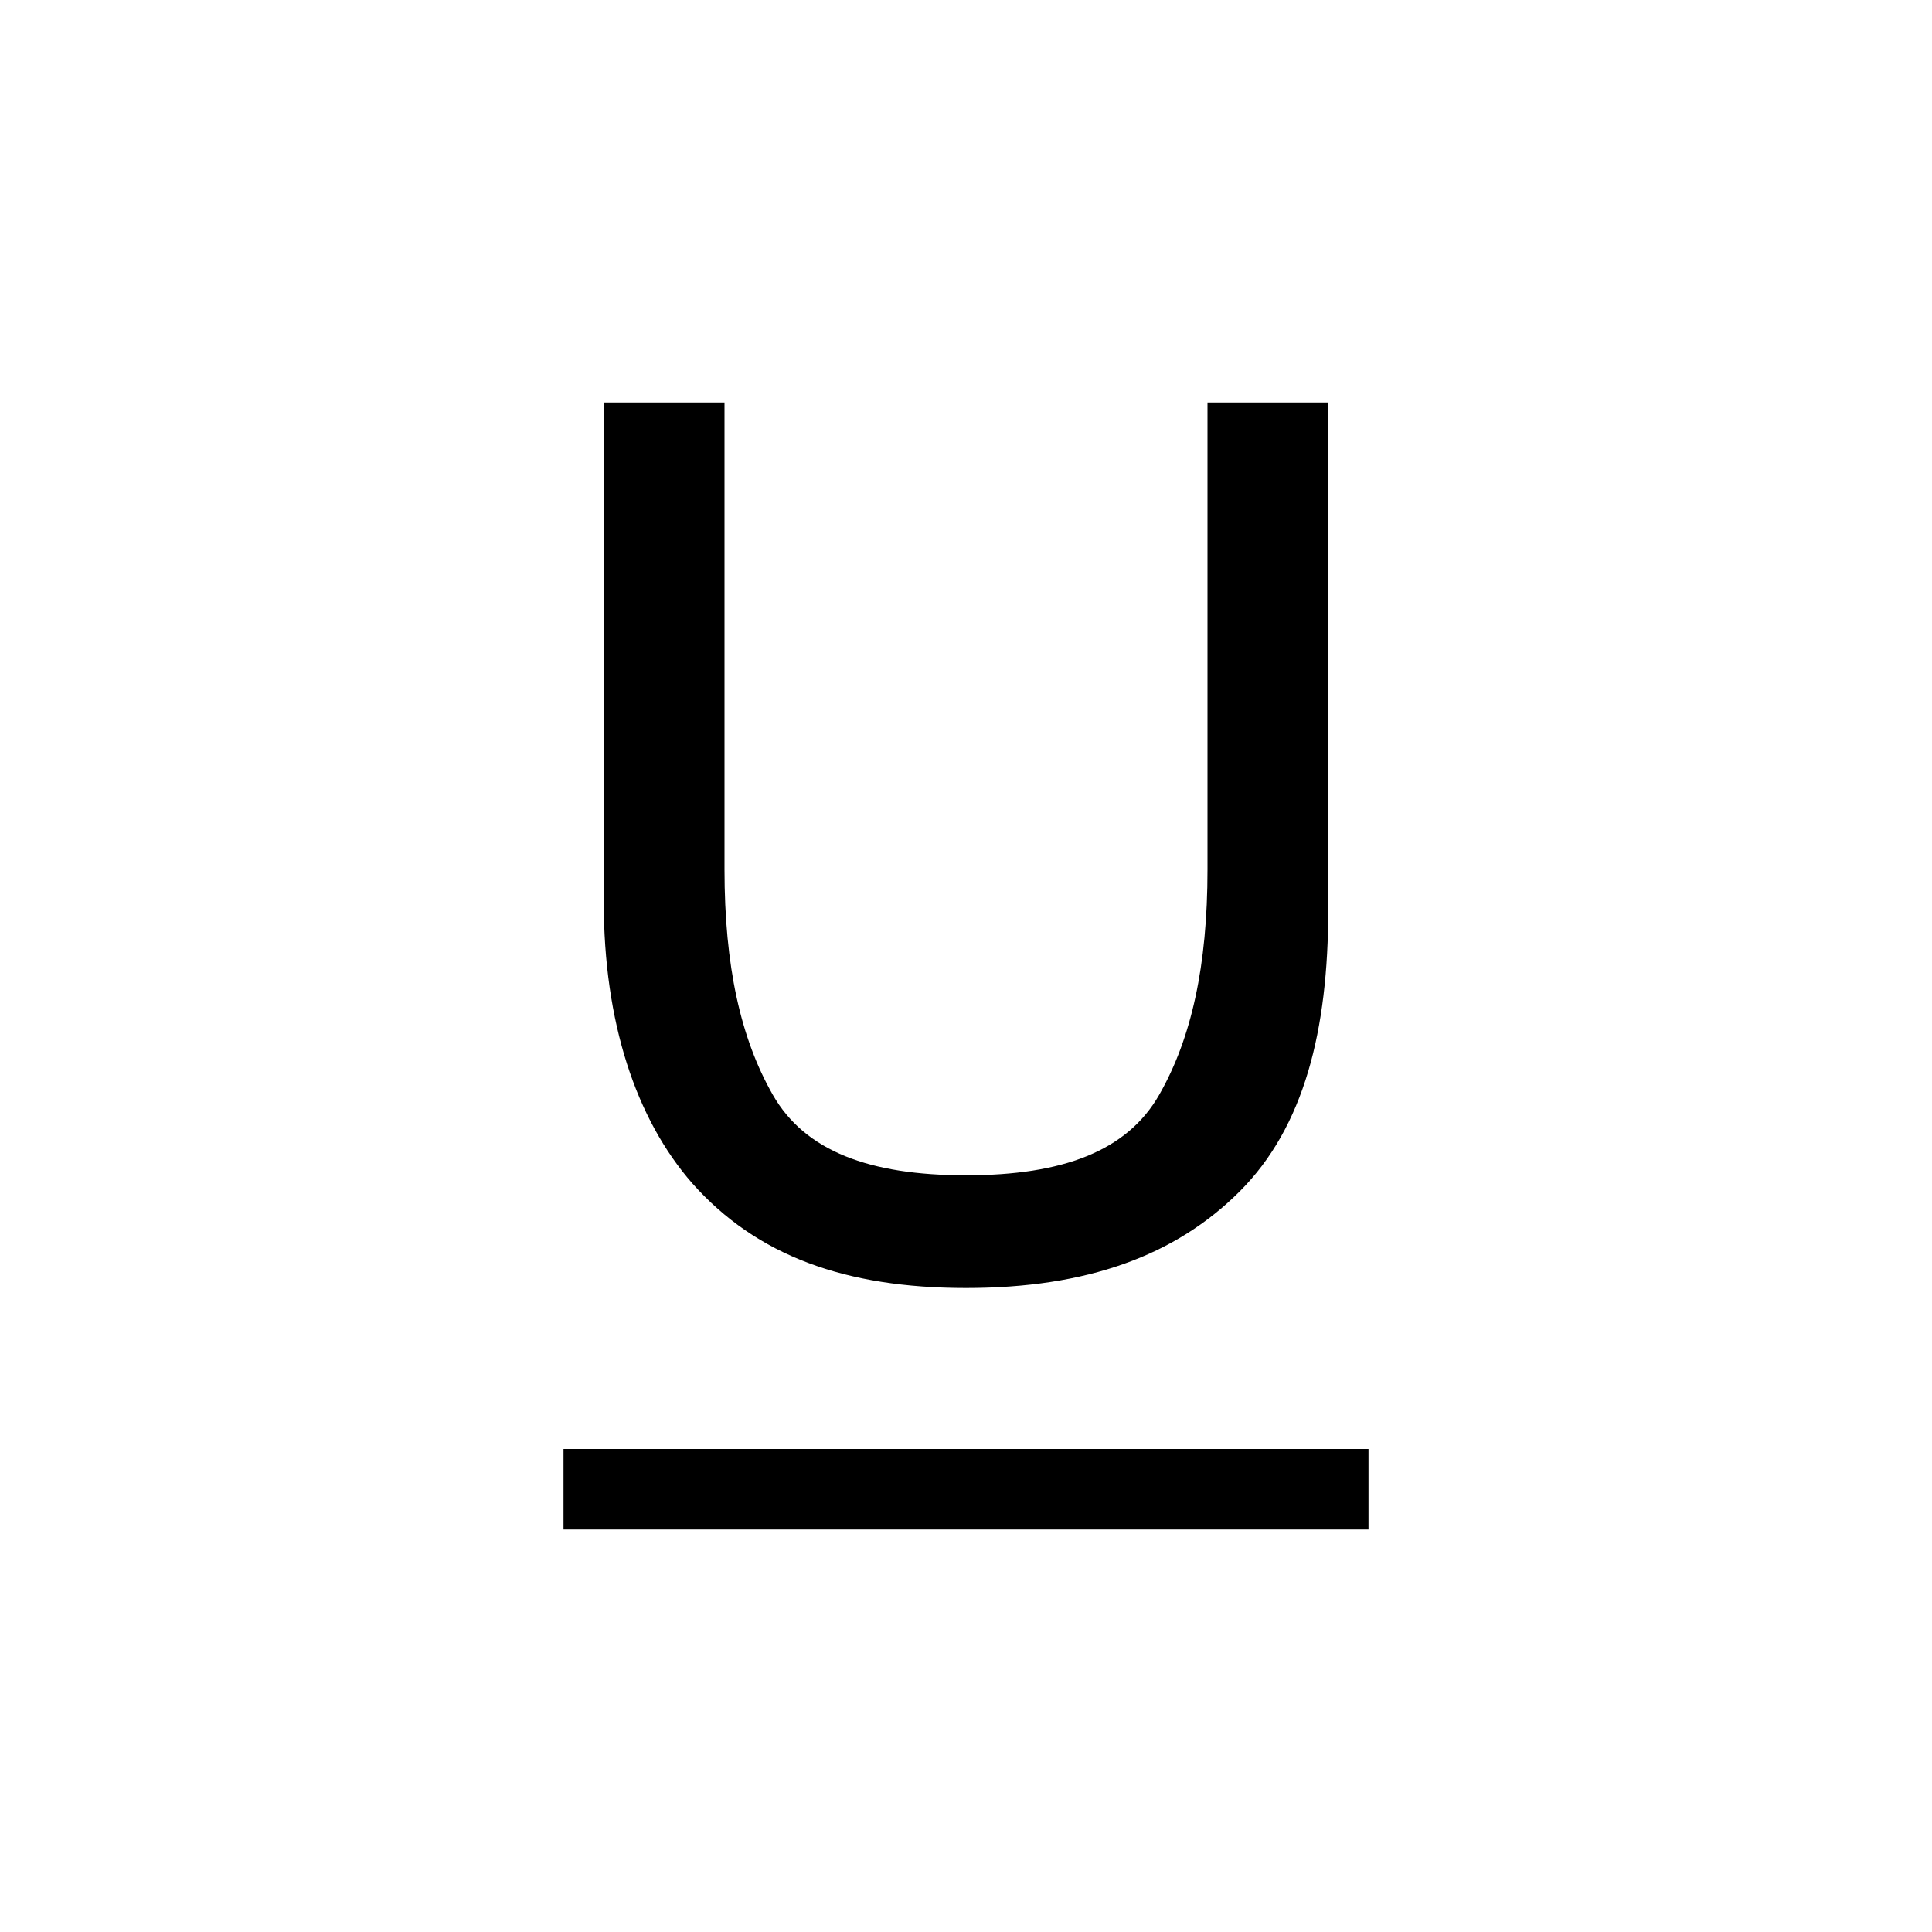
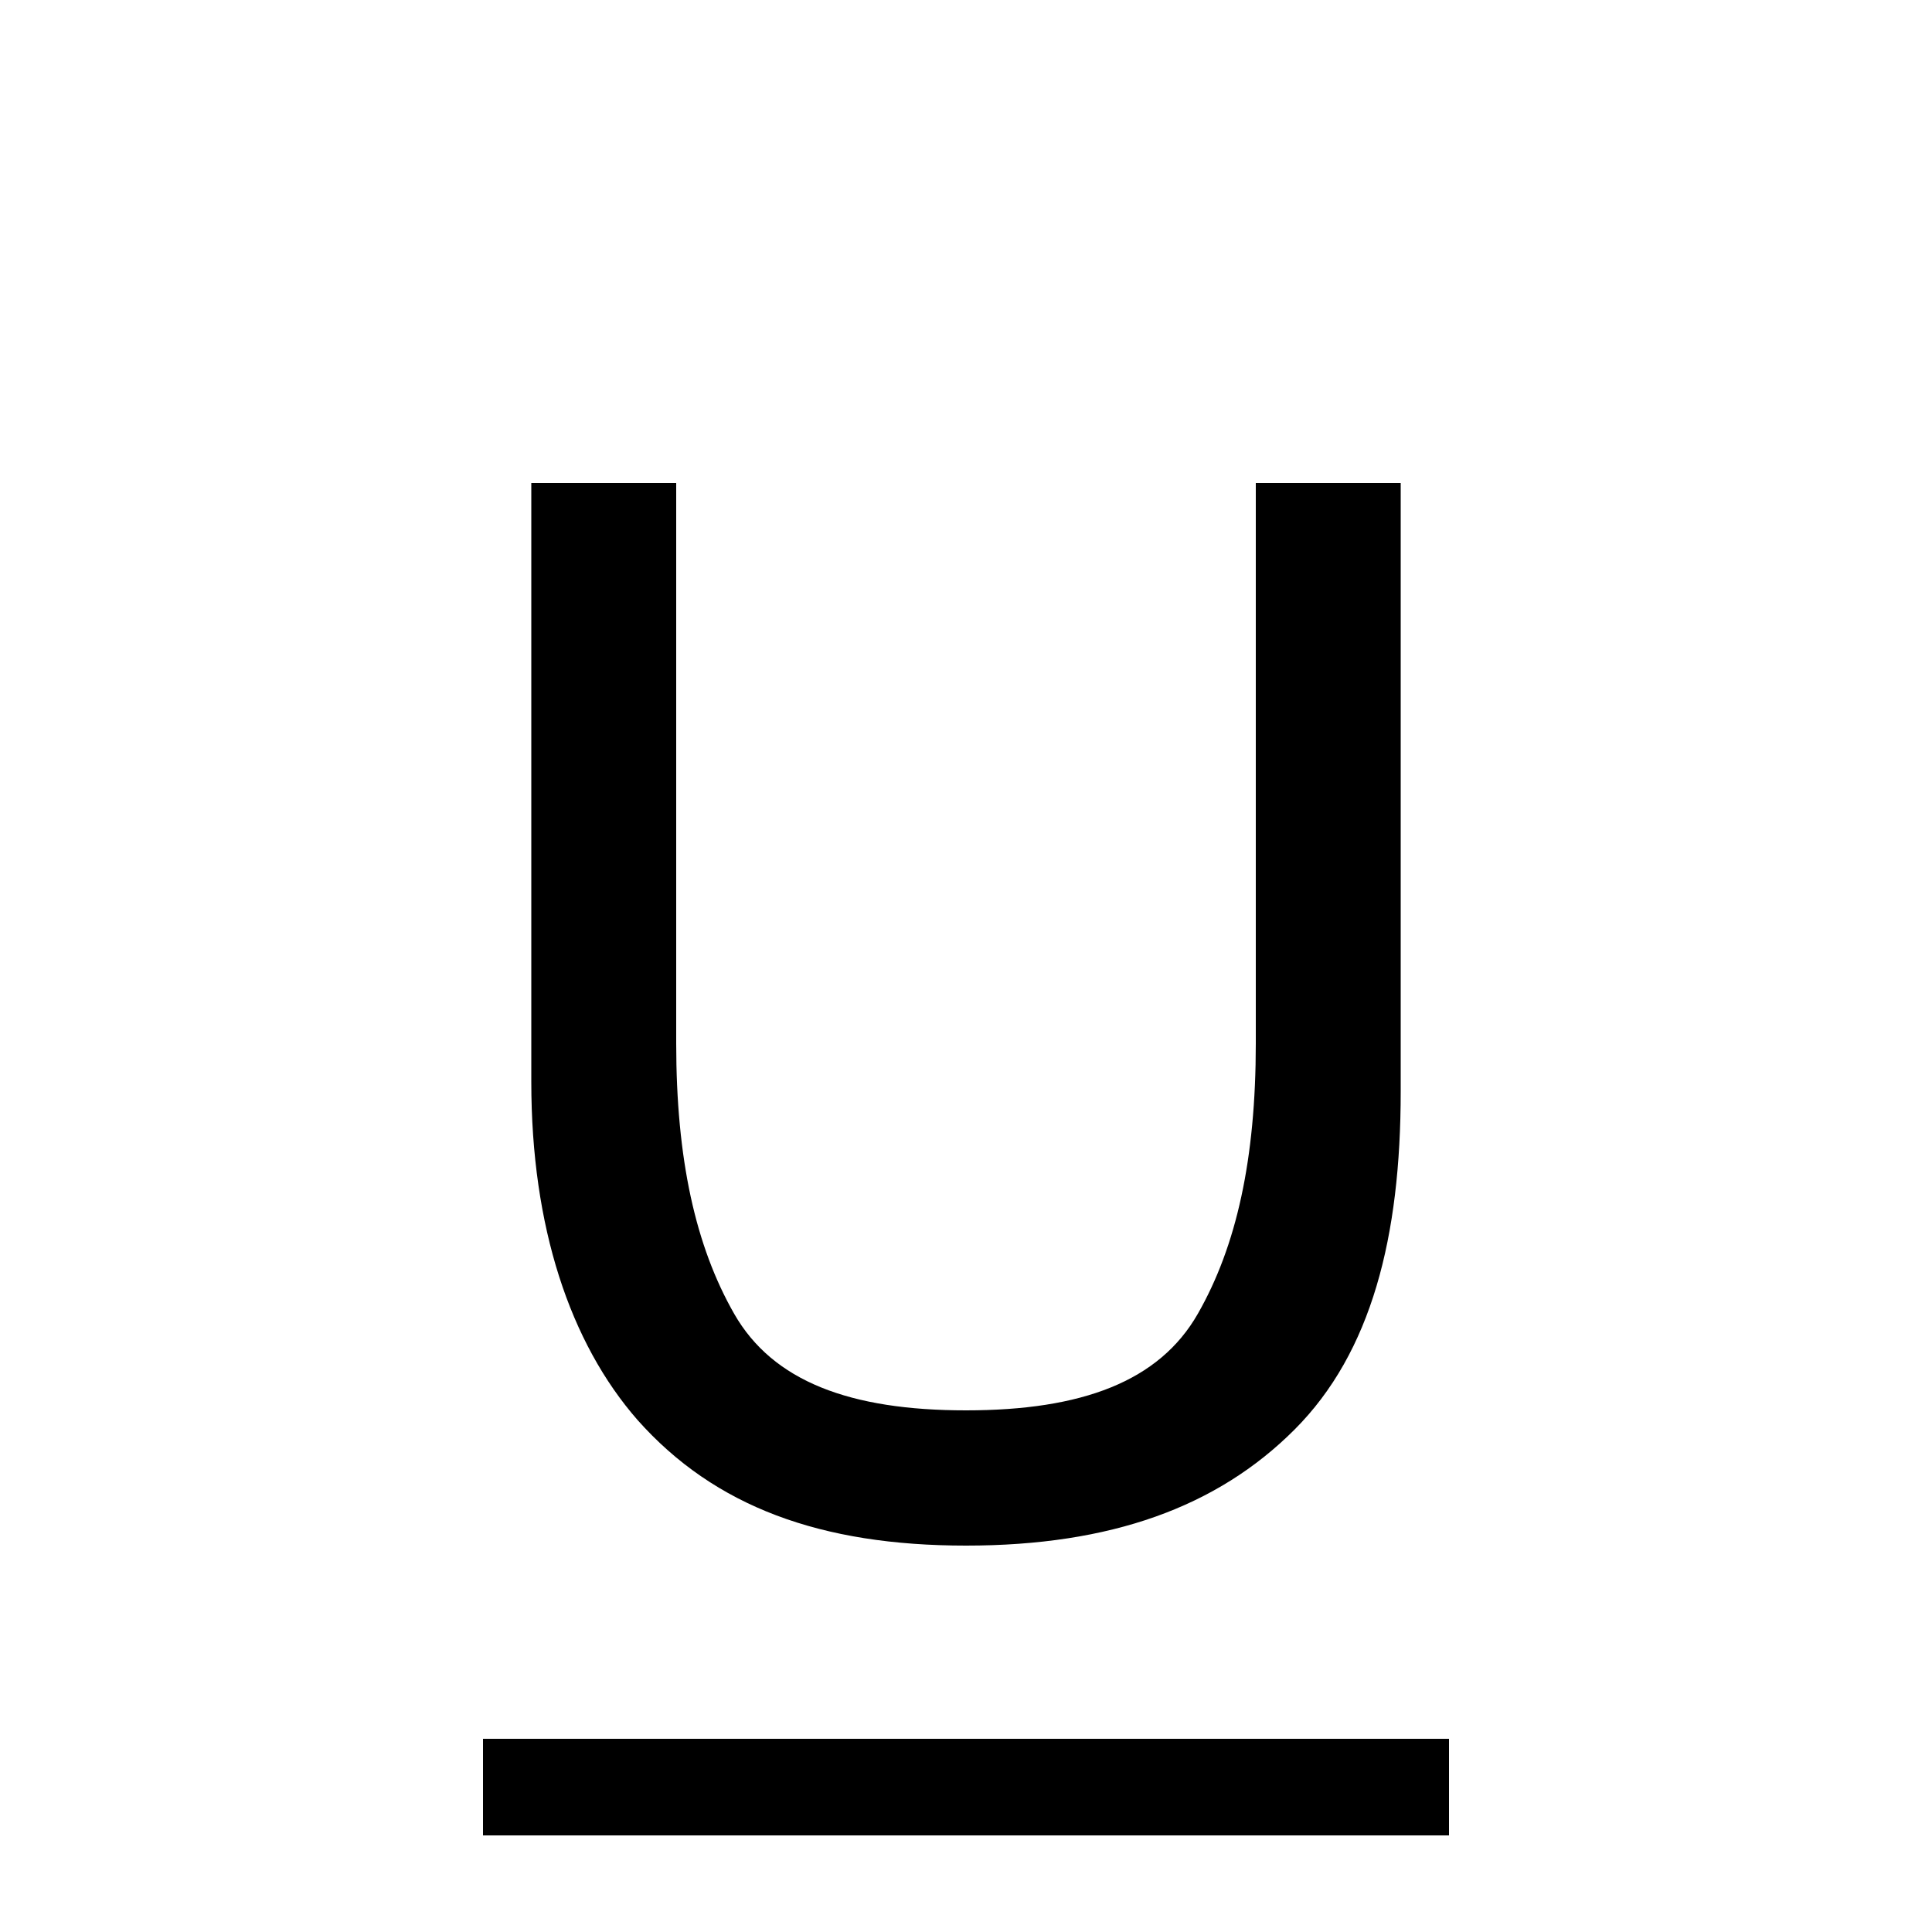
- <svg viewBox="0 0 24 24" focusable="false" class="ee-svg" fill="currentColor" aria-hidden="true" height="1.25em" width="1.25em">
+ <svg viewBox="2 0 20 20" focusable="false" class="ee-svg" fill="currentColor" aria-hidden="true" height="1.25em" width="1.25em">
  <path d="M7 18v1h10v-1H7zm5-2c1.5 0 2.6-.4 3.4-1.2.8-.8 1.1-2 1.1-3.5V5H15v5.8c0 1.2-.2 2.1-.6 2.8-.4.7-1.2 1-2.4 1s-2-.3-2.4-1c-.4-.7-.6-1.6-.6-2.8V5H7.5v6.2c0 1.5.4 2.7 1.1 3.5.8.9 1.9 1.3 3.4 1.3z" />
</svg>
